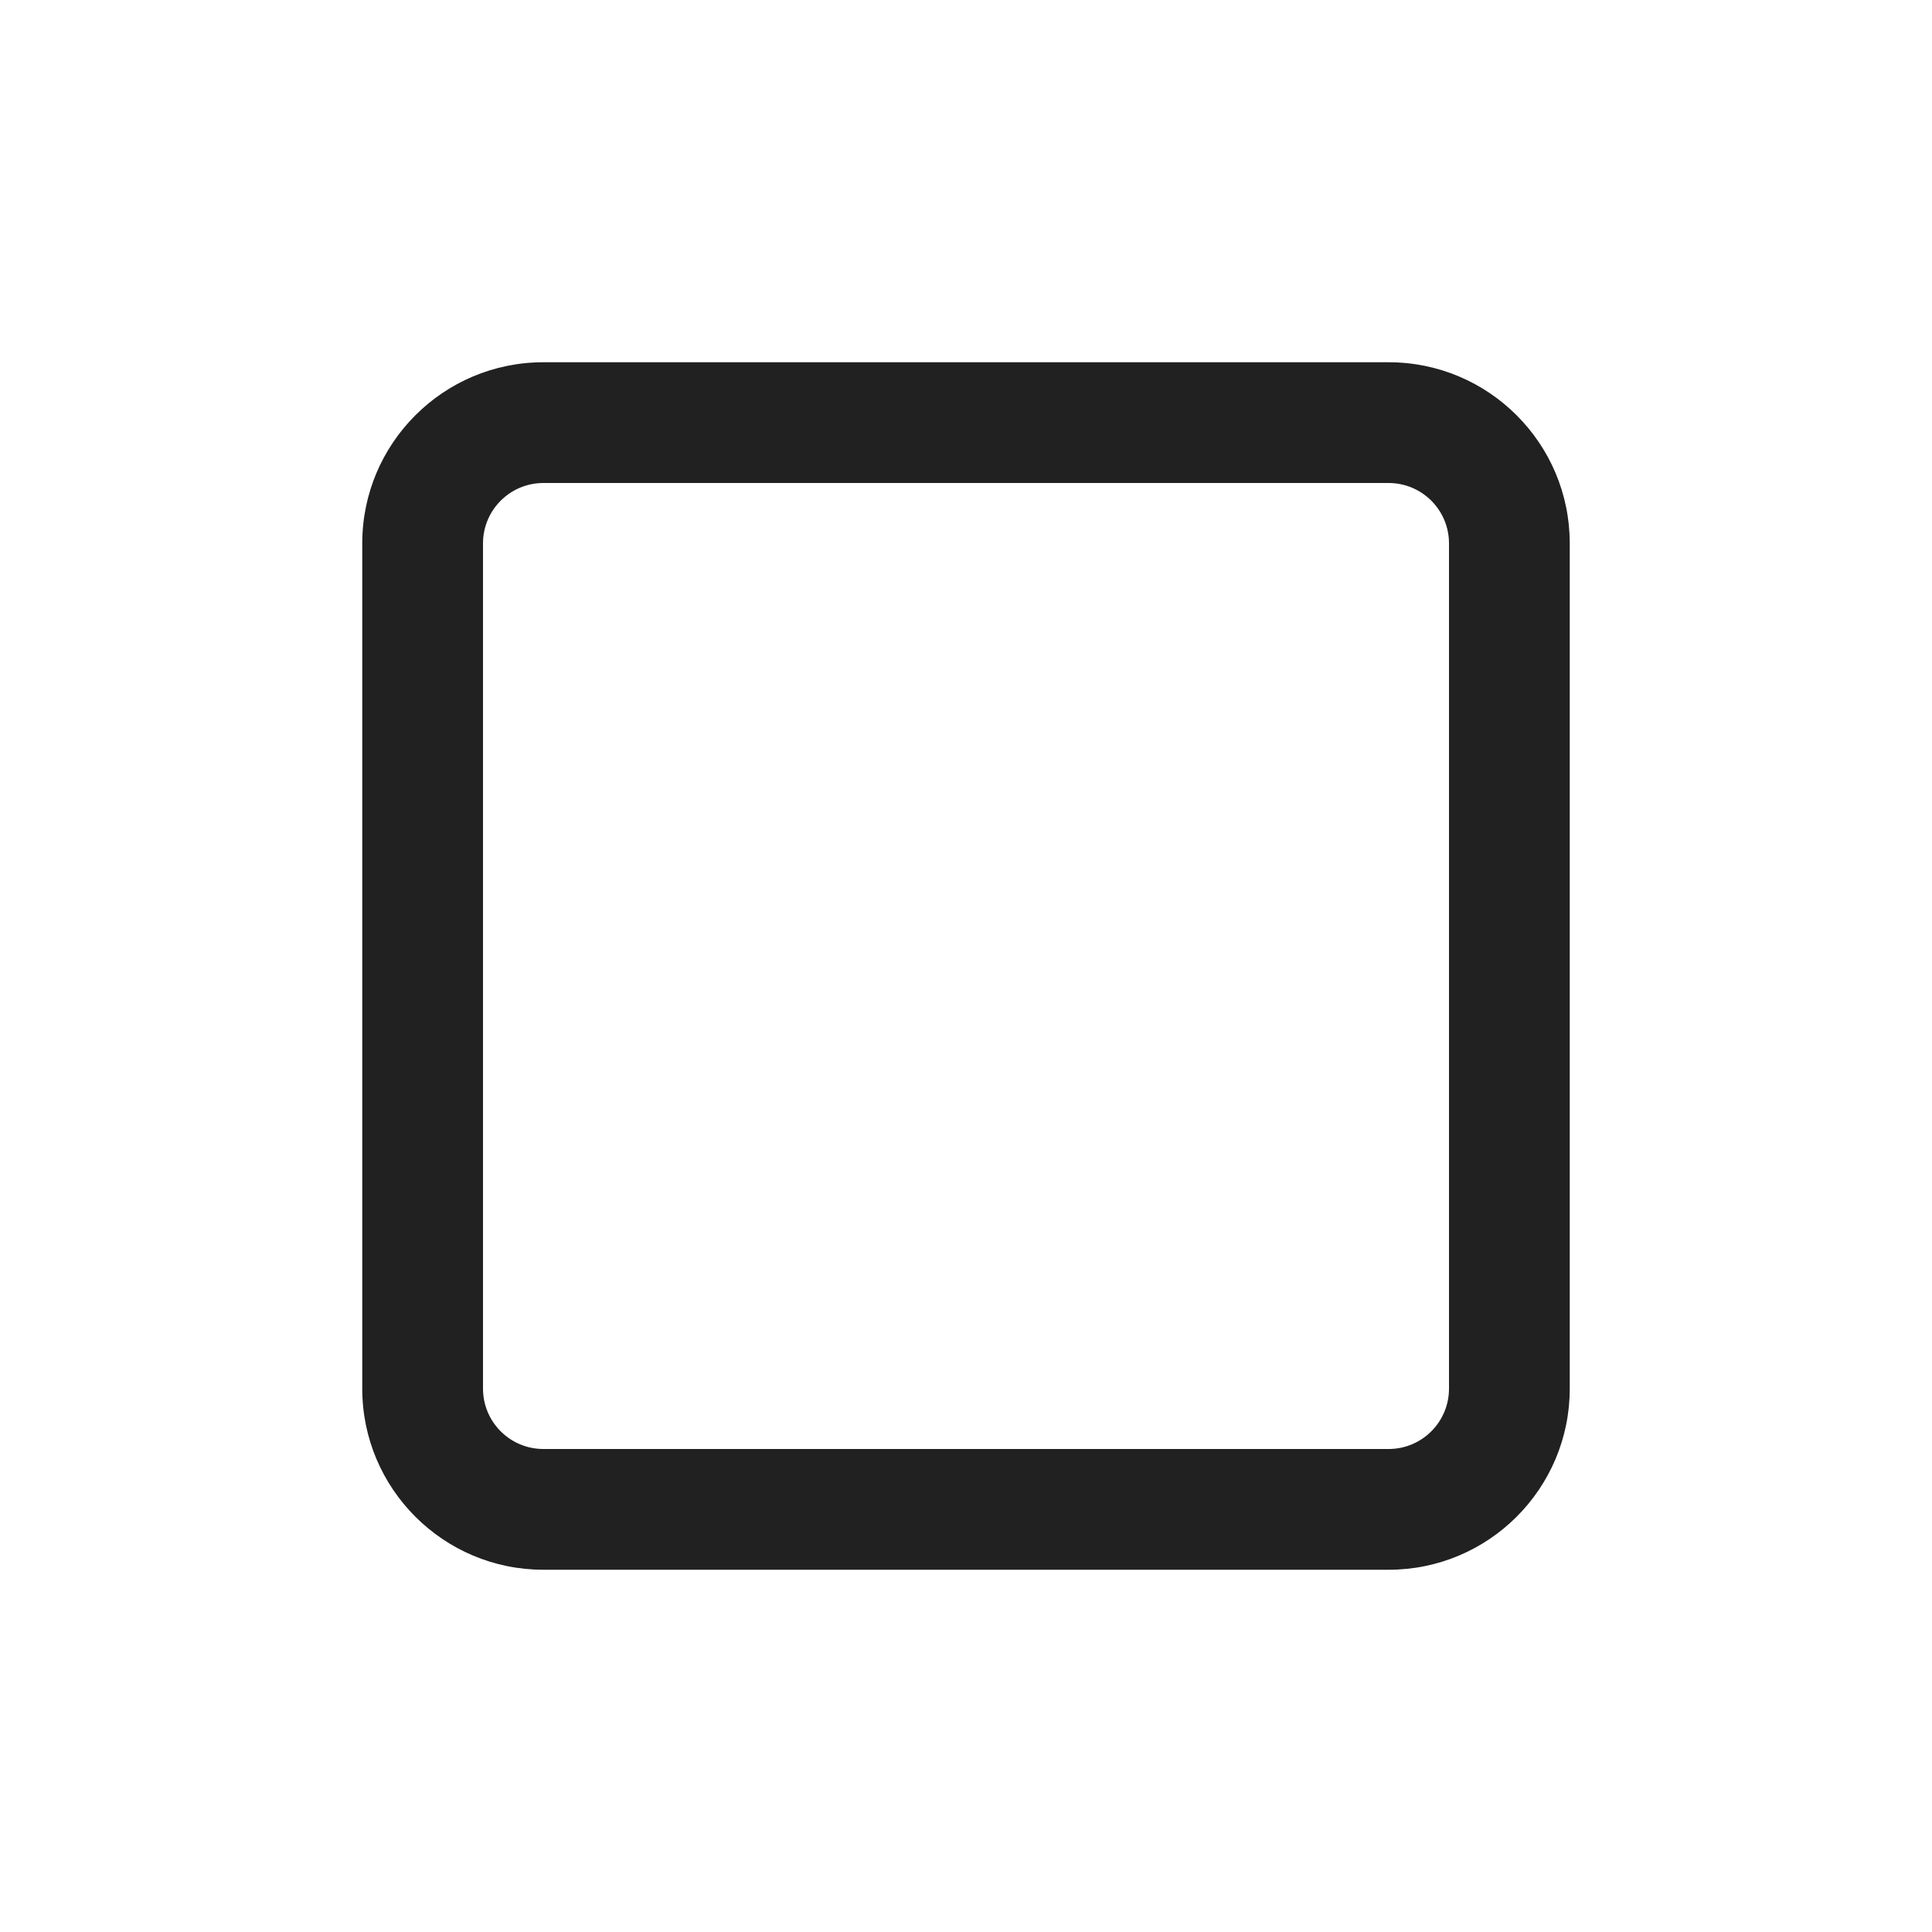
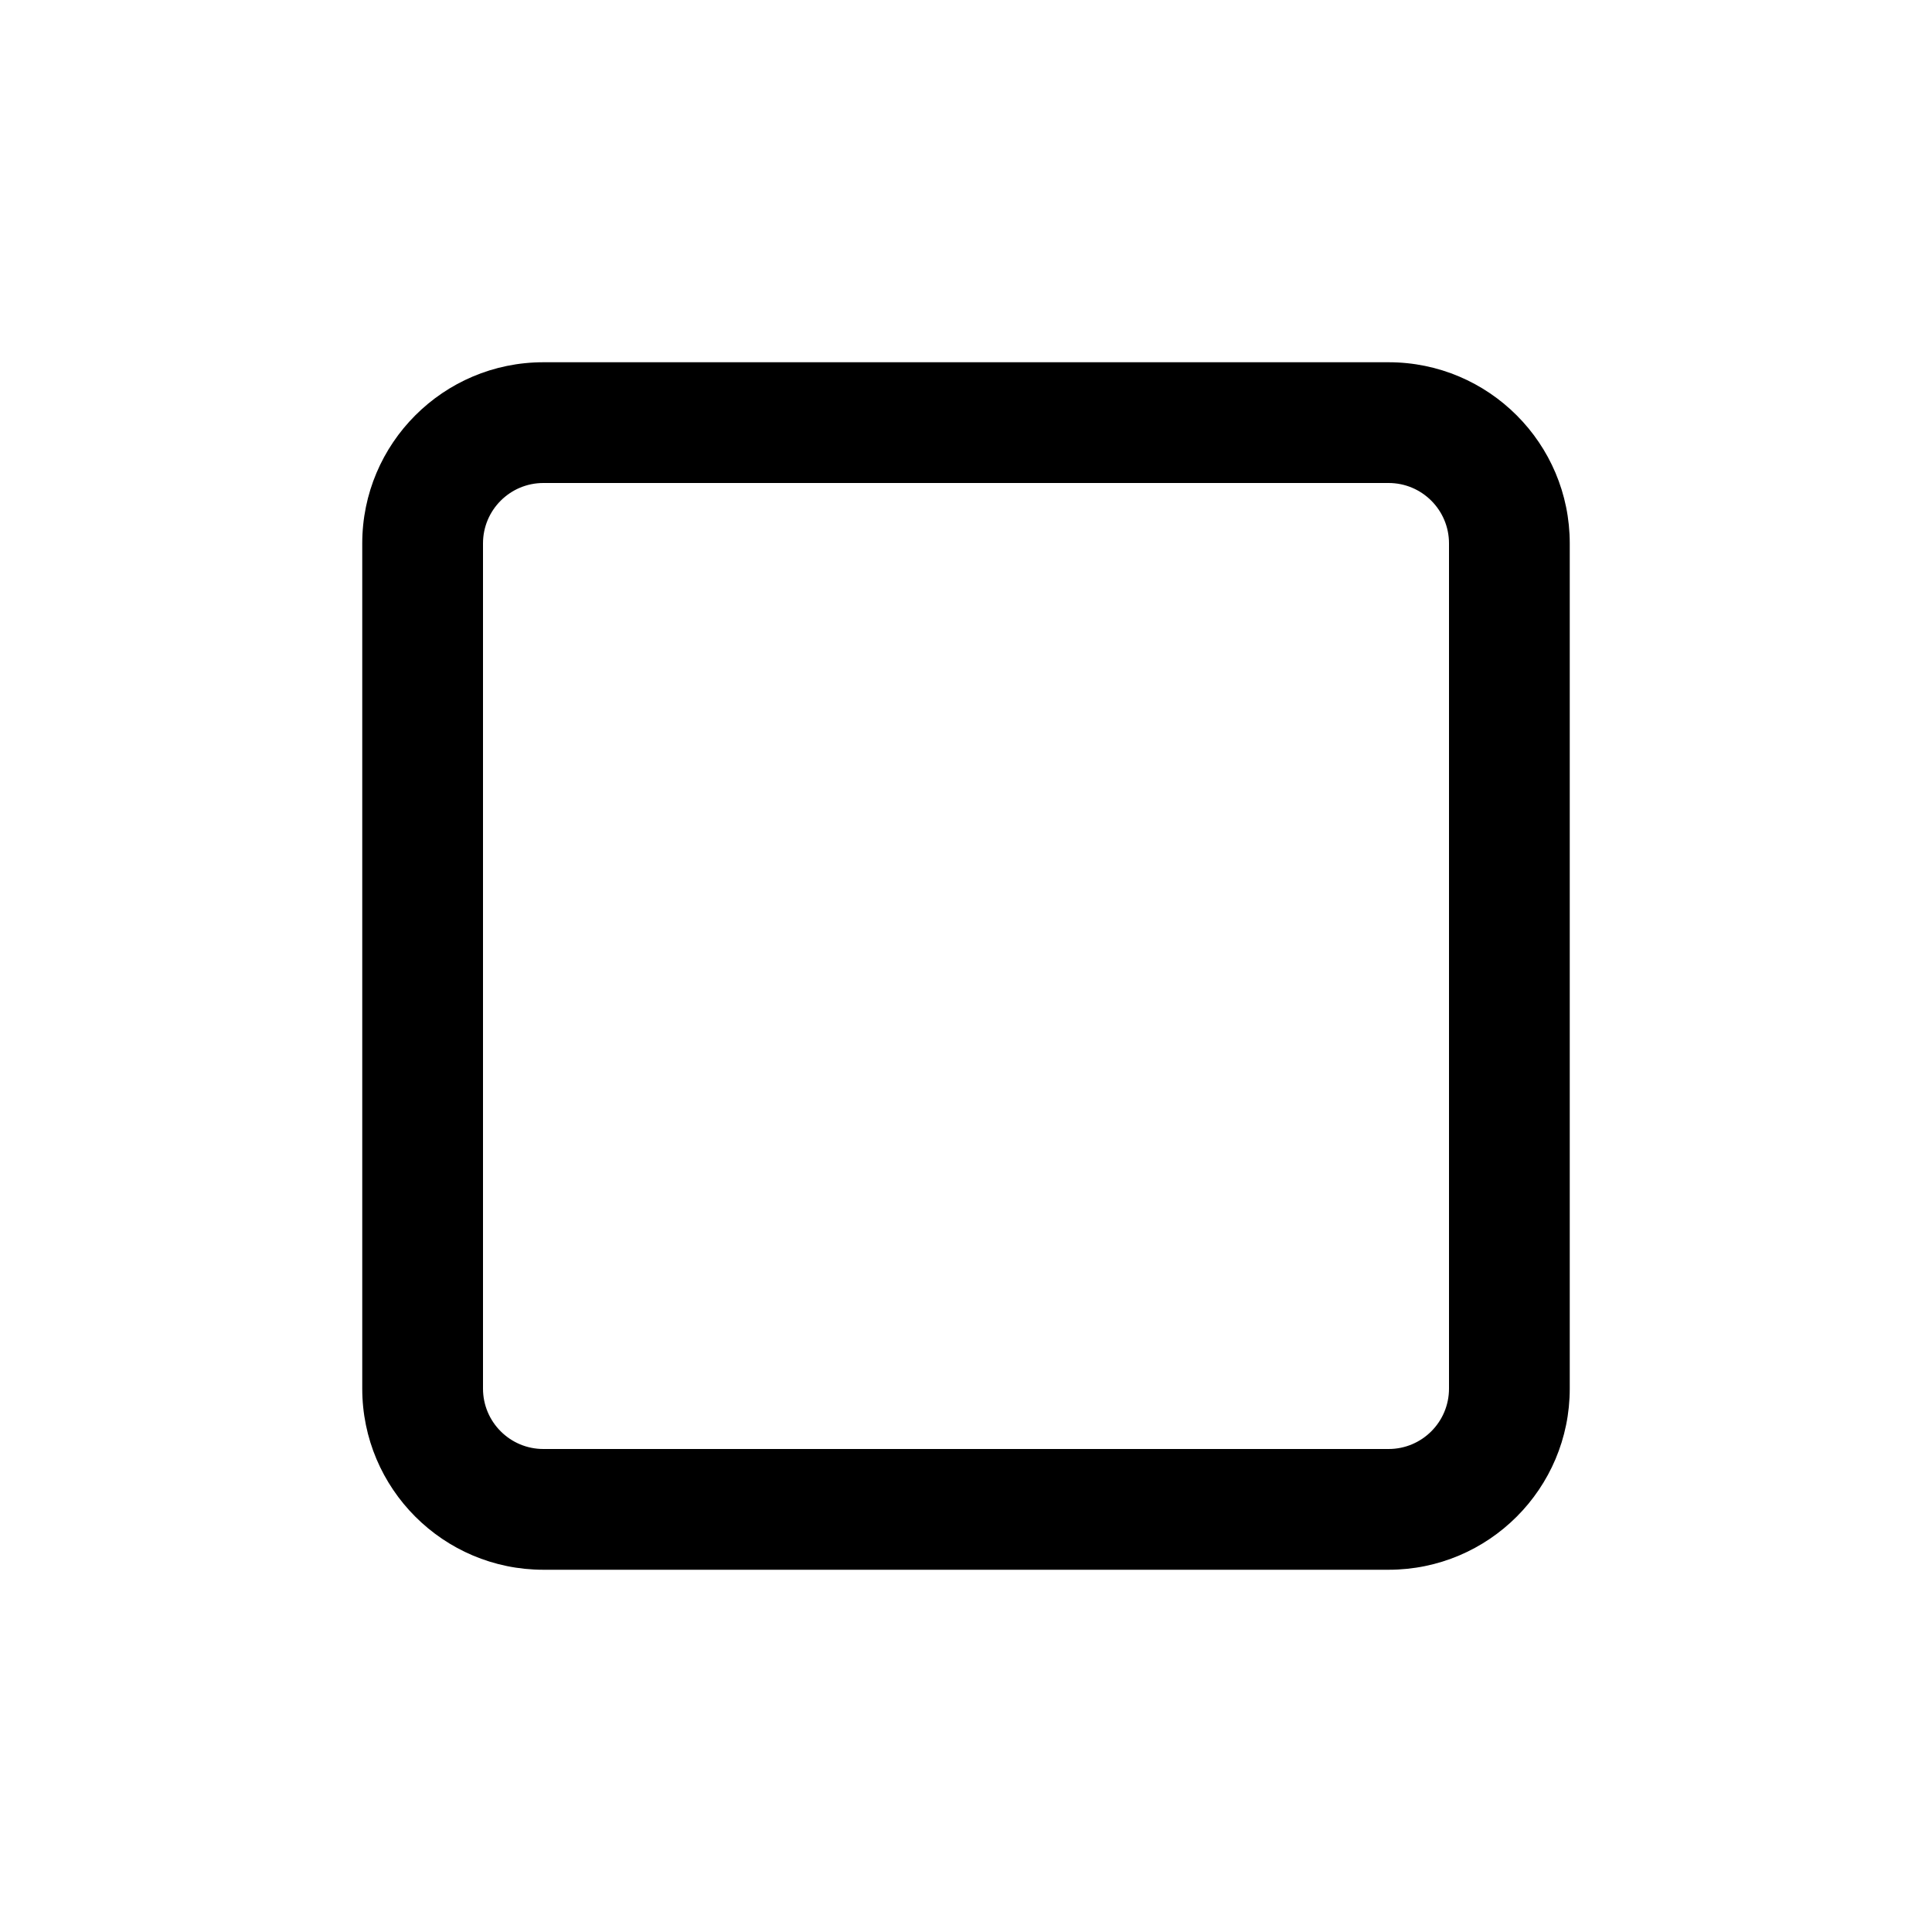
- <svg xmlns="http://www.w3.org/2000/svg" width="800px" height="800px" viewBox="0 0 16 16" fill="none">
-   <path d="M4.5 3C3.672 3 3 3.672 3 4.5V11.5C3 12.328 3.672 13 4.5 13H11.5C12.328 13 13 12.328 13 11.5V4.5C13 3.672 12.328 3 11.5 3H4.5ZM4.5 4H11.5C11.776 4 12 4.224 12 4.5V11.5C12 11.776 11.776 12 11.5 12H4.5C4.224 12 4 11.776 4 11.5V4.5C4 4.224 4.224 4 4.5 4Z" fill="#212121" />
+ <svg xmlns="http://www.w3.org/2000/svg" width="800px" height="800px" viewBox="0 0 16 16" fill="currentColor">
+   <path d="M4.5 3C3.672 3 3 3.672 3 4.5V11.5C3 12.328 3.672 13 4.5 13H11.5C12.328 13 13 12.328 13 11.5V4.5C13 3.672 12.328 3 11.5 3H4.5ZM4.5 4H11.5C11.776 4 12 4.224 12 4.5V11.5C12 11.776 11.776 12 11.5 12H4.5C4.224 12 4 11.776 4 11.5V4.5C4 4.224 4.224 4 4.5 4Z" fill="currentColor" />
</svg>
